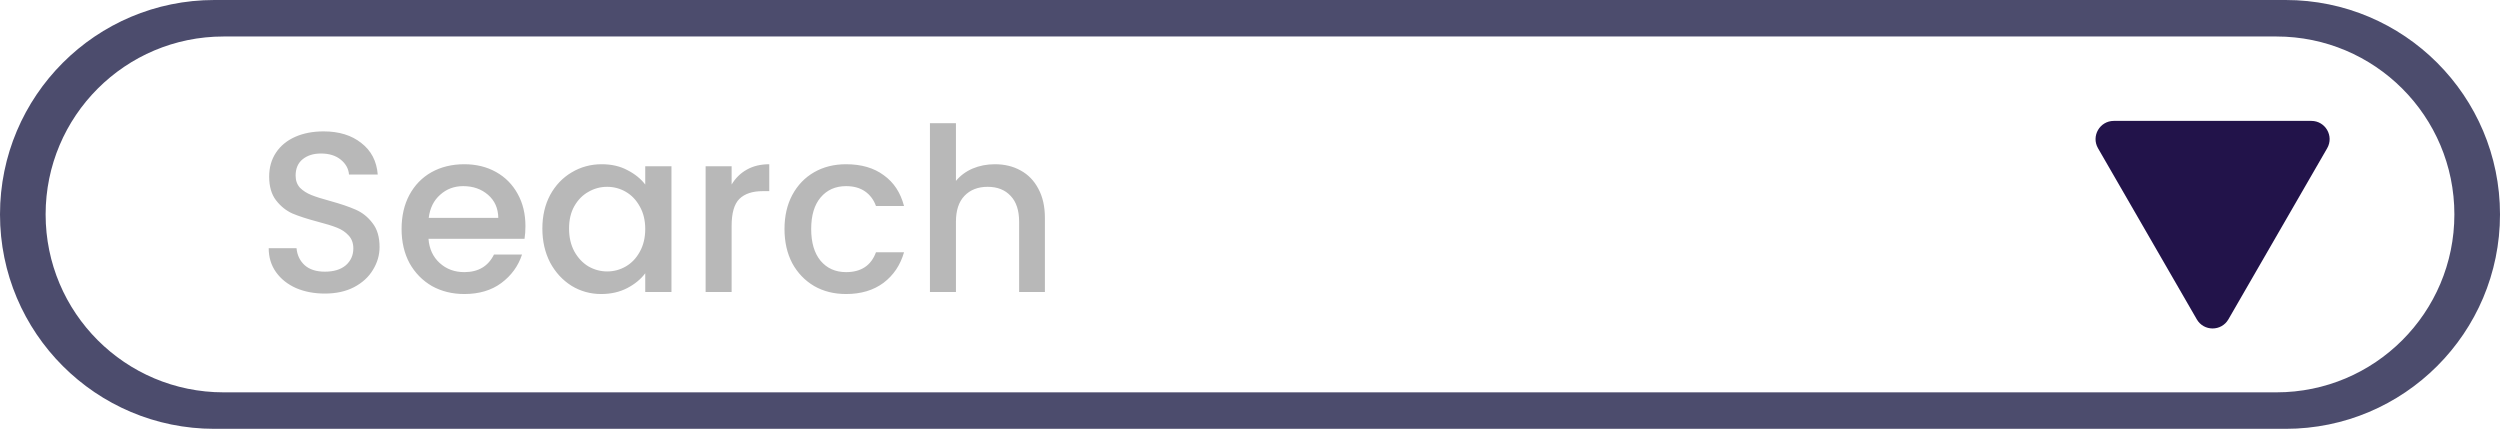
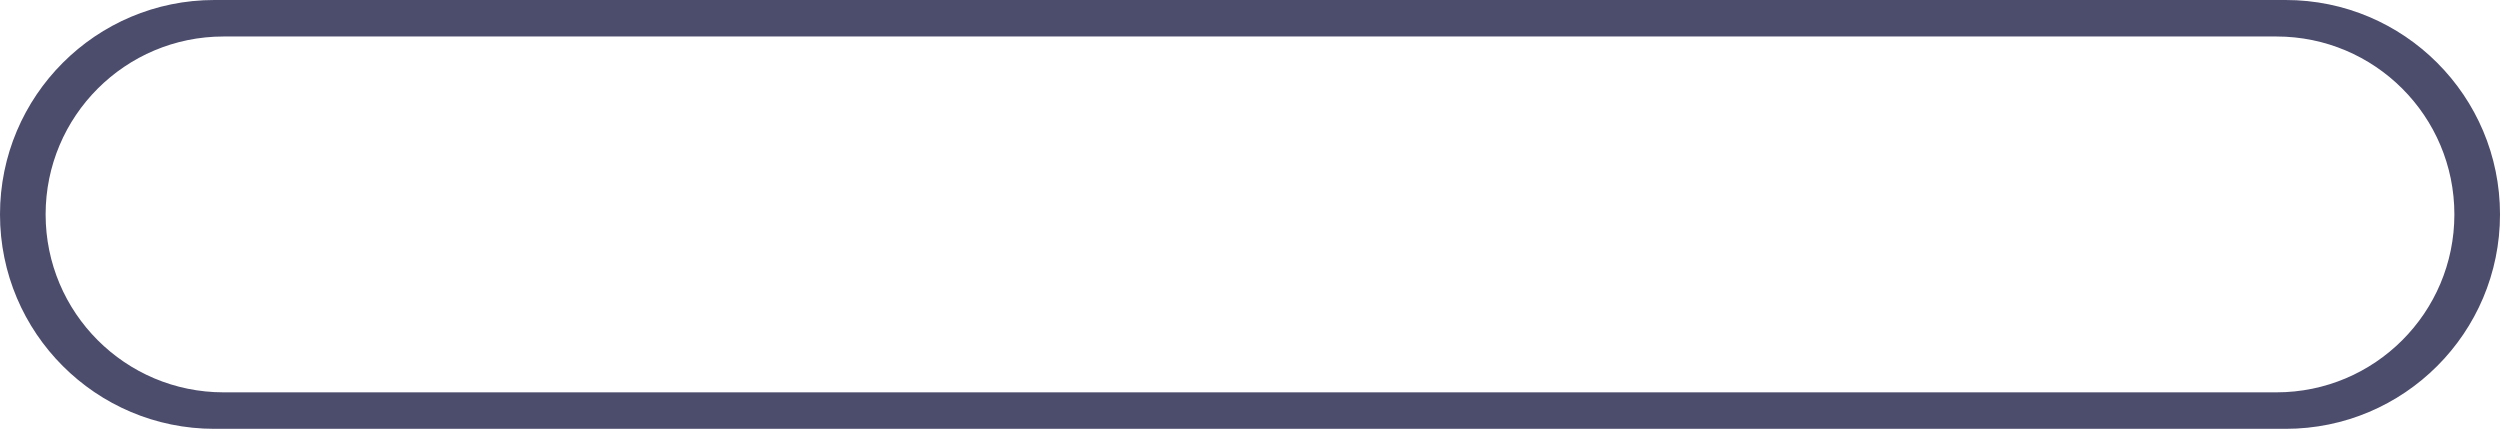
<svg xmlns="http://www.w3.org/2000/svg" width="274" height="47" viewBox="0 0 274 47" fill="none">
  <path fill-rule="evenodd" clip-rule="evenodd" d="M23.5 0C10.521 0 0 10.521 0 23.5C0 36.479 10.521 47 23.5 47H250.5C263.479 47 274 36.479 274 23.5C274 10.521 263.479 0 250.5 0H23.5ZM24.5 4C13.73 4 5 12.73 5 23.5C5 34.27 13.73 43 24.5 43H249.5C260.27 43 269 34.27 269 23.5C269 12.73 260.27 4 249.5 4H24.5Z" fill="#4C4C6D" />
-   <path d="M244.232 35C243.462 36.333 241.538 36.333 240.768 35L229.943 16.25C229.173 14.917 230.135 13.25 231.675 13.25L253.325 13.25C254.865 13.25 255.827 14.917 255.057 16.25L244.232 35Z" fill="#22134A" />
-   <path d="M35.6 32.175C34.433 32.175 33.383 31.975 32.45 31.575C31.517 31.158 30.783 30.575 30.25 29.825C29.717 29.075 29.45 28.2 29.45 27.2H32.5C32.567 27.95 32.858 28.567 33.375 29.05C33.908 29.533 34.65 29.775 35.6 29.775C36.583 29.775 37.35 29.542 37.9 29.075C38.45 28.592 38.725 27.975 38.725 27.225C38.725 26.642 38.55 26.167 38.2 25.8C37.867 25.433 37.442 25.15 36.925 24.95C36.425 24.75 35.725 24.533 34.825 24.3C33.692 24 32.767 23.7 32.05 23.4C31.35 23.083 30.75 22.6 30.25 21.95C29.75 21.3 29.5 20.433 29.5 19.35C29.5 18.35 29.75 17.475 30.25 16.725C30.75 15.975 31.45 15.4 32.35 15C33.25 14.6 34.292 14.4 35.475 14.4C37.158 14.4 38.533 14.825 39.6 15.675C40.683 16.508 41.283 17.658 41.4 19.125H38.25C38.2 18.492 37.9 17.95 37.35 17.5C36.8 17.05 36.075 16.825 35.175 16.825C34.358 16.825 33.692 17.033 33.175 17.45C32.658 17.867 32.4 18.467 32.4 19.25C32.4 19.783 32.558 20.225 32.875 20.575C33.208 20.908 33.625 21.175 34.125 21.375C34.625 21.575 35.308 21.792 36.175 22.025C37.325 22.342 38.258 22.658 38.975 22.975C39.708 23.292 40.325 23.783 40.825 24.45C41.342 25.1 41.6 25.975 41.6 27.075C41.6 27.958 41.358 28.792 40.875 29.575C40.408 30.358 39.717 30.992 38.8 31.475C37.9 31.942 36.833 32.175 35.6 32.175ZM57.588 24.775C57.588 25.292 57.555 25.758 57.488 26.175H46.963C47.046 27.275 47.455 28.158 48.188 28.825C48.921 29.492 49.821 29.825 50.888 29.825C52.421 29.825 53.505 29.183 54.138 27.9H57.213C56.796 29.167 56.038 30.208 54.938 31.025C53.855 31.825 52.505 32.225 50.888 32.225C49.571 32.225 48.388 31.933 47.338 31.35C46.305 30.75 45.488 29.917 44.888 28.85C44.305 27.767 44.013 26.517 44.013 25.1C44.013 23.683 44.296 22.442 44.863 21.375C45.446 20.292 46.255 19.458 47.288 18.875C48.338 18.292 49.538 18 50.888 18C52.188 18 53.346 18.283 54.363 18.85C55.38 19.417 56.171 20.217 56.738 21.25C57.305 22.267 57.588 23.442 57.588 24.775ZM54.613 23.875C54.596 22.825 54.221 21.983 53.488 21.35C52.755 20.717 51.846 20.4 50.763 20.4C49.78 20.4 48.938 20.717 48.238 21.35C47.538 21.967 47.121 22.808 46.988 23.875H54.613ZM59.443 25.05C59.443 23.667 59.726 22.442 60.293 21.375C60.876 20.308 61.659 19.483 62.643 18.9C63.643 18.3 64.743 18 65.943 18C67.026 18 67.968 18.217 68.768 18.65C69.584 19.067 70.234 19.592 70.718 20.225V18.225H73.593V32H70.718V29.95C70.234 30.6 69.576 31.142 68.743 31.575C67.909 32.008 66.959 32.225 65.893 32.225C64.709 32.225 63.626 31.925 62.643 31.325C61.659 30.708 60.876 29.858 60.293 28.775C59.726 27.675 59.443 26.433 59.443 25.05ZM70.718 25.1C70.718 24.15 70.518 23.325 70.118 22.625C69.734 21.925 69.226 21.392 68.593 21.025C67.959 20.658 67.276 20.475 66.543 20.475C65.809 20.475 65.126 20.658 64.493 21.025C63.859 21.375 63.343 21.9 62.943 22.6C62.559 23.283 62.368 24.1 62.368 25.05C62.368 26 62.559 26.833 62.943 27.55C63.343 28.267 63.859 28.817 64.493 29.2C65.143 29.567 65.826 29.75 66.543 29.75C67.276 29.75 67.959 29.567 68.593 29.2C69.226 28.833 69.734 28.3 70.118 27.6C70.518 26.883 70.718 26.05 70.718 25.1ZM80.186 20.225C80.603 19.525 81.153 18.983 81.836 18.6C82.536 18.2 83.361 18 84.311 18V20.95H83.586C82.469 20.95 81.619 21.233 81.036 21.8C80.469 22.367 80.186 23.35 80.186 24.75V32H77.336V18.225H80.186V20.225ZM85.981 25.1C85.981 23.683 86.264 22.442 86.831 21.375C87.414 20.292 88.214 19.458 89.231 18.875C90.247 18.292 91.414 18 92.731 18C94.397 18 95.772 18.4 96.856 19.2C97.956 19.983 98.697 21.108 99.081 22.575H96.006C95.756 21.892 95.356 21.358 94.806 20.975C94.256 20.592 93.564 20.4 92.731 20.4C91.564 20.4 90.631 20.817 89.931 21.65C89.247 22.467 88.906 23.617 88.906 25.1C88.906 26.583 89.247 27.742 89.931 28.575C90.631 29.408 91.564 29.825 92.731 29.825C94.381 29.825 95.472 29.1 96.006 27.65H99.081C98.681 29.05 97.931 30.167 96.831 31C95.731 31.817 94.364 32.225 92.731 32.225C91.414 32.225 90.247 31.933 89.231 31.35C88.214 30.75 87.414 29.917 86.831 28.85C86.264 27.767 85.981 26.517 85.981 25.1ZM109.046 18C110.096 18 111.029 18.225 111.846 18.675C112.679 19.125 113.329 19.792 113.796 20.675C114.279 21.558 114.521 22.625 114.521 23.875V32H111.696V24.3C111.696 23.067 111.388 22.125 110.771 21.475C110.154 20.808 109.313 20.475 108.246 20.475C107.179 20.475 106.329 20.808 105.696 21.475C105.079 22.125 104.771 23.067 104.771 24.3V32H101.921V13.5H104.771V19.825C105.254 19.242 105.863 18.792 106.596 18.475C107.346 18.158 108.163 18 109.046 18Z" fill="#B8B8B8" />
</svg>
